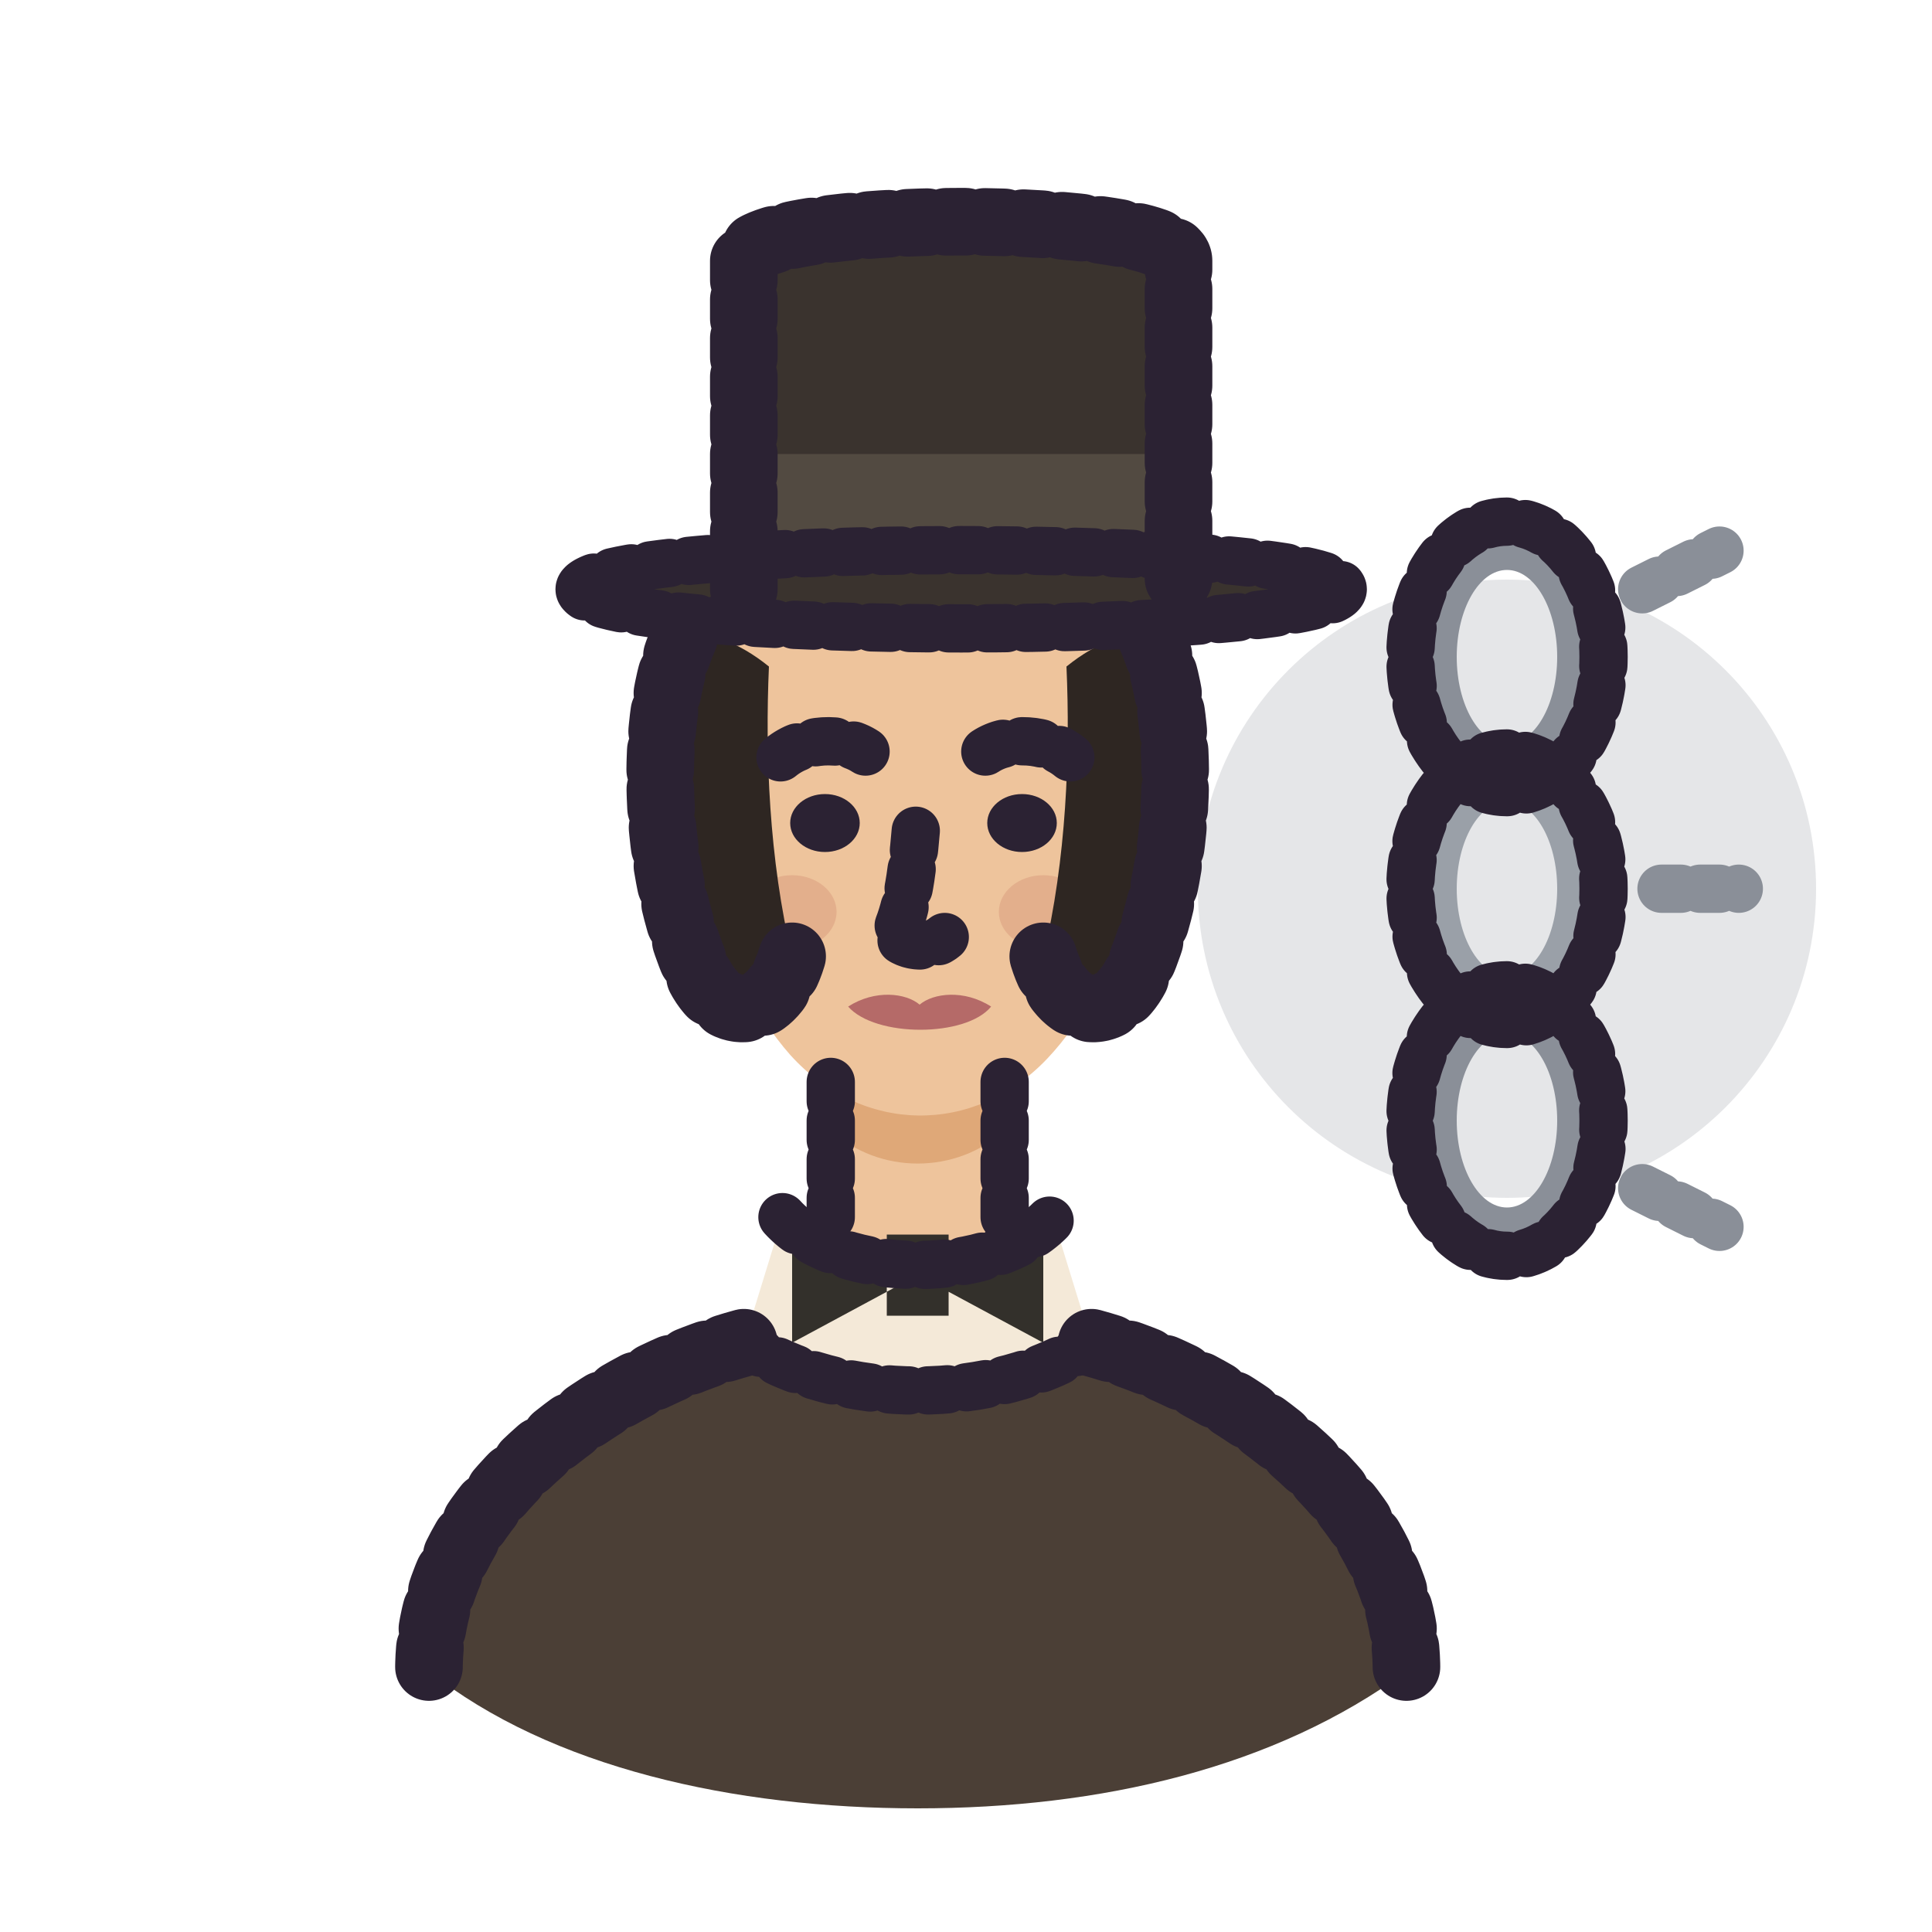
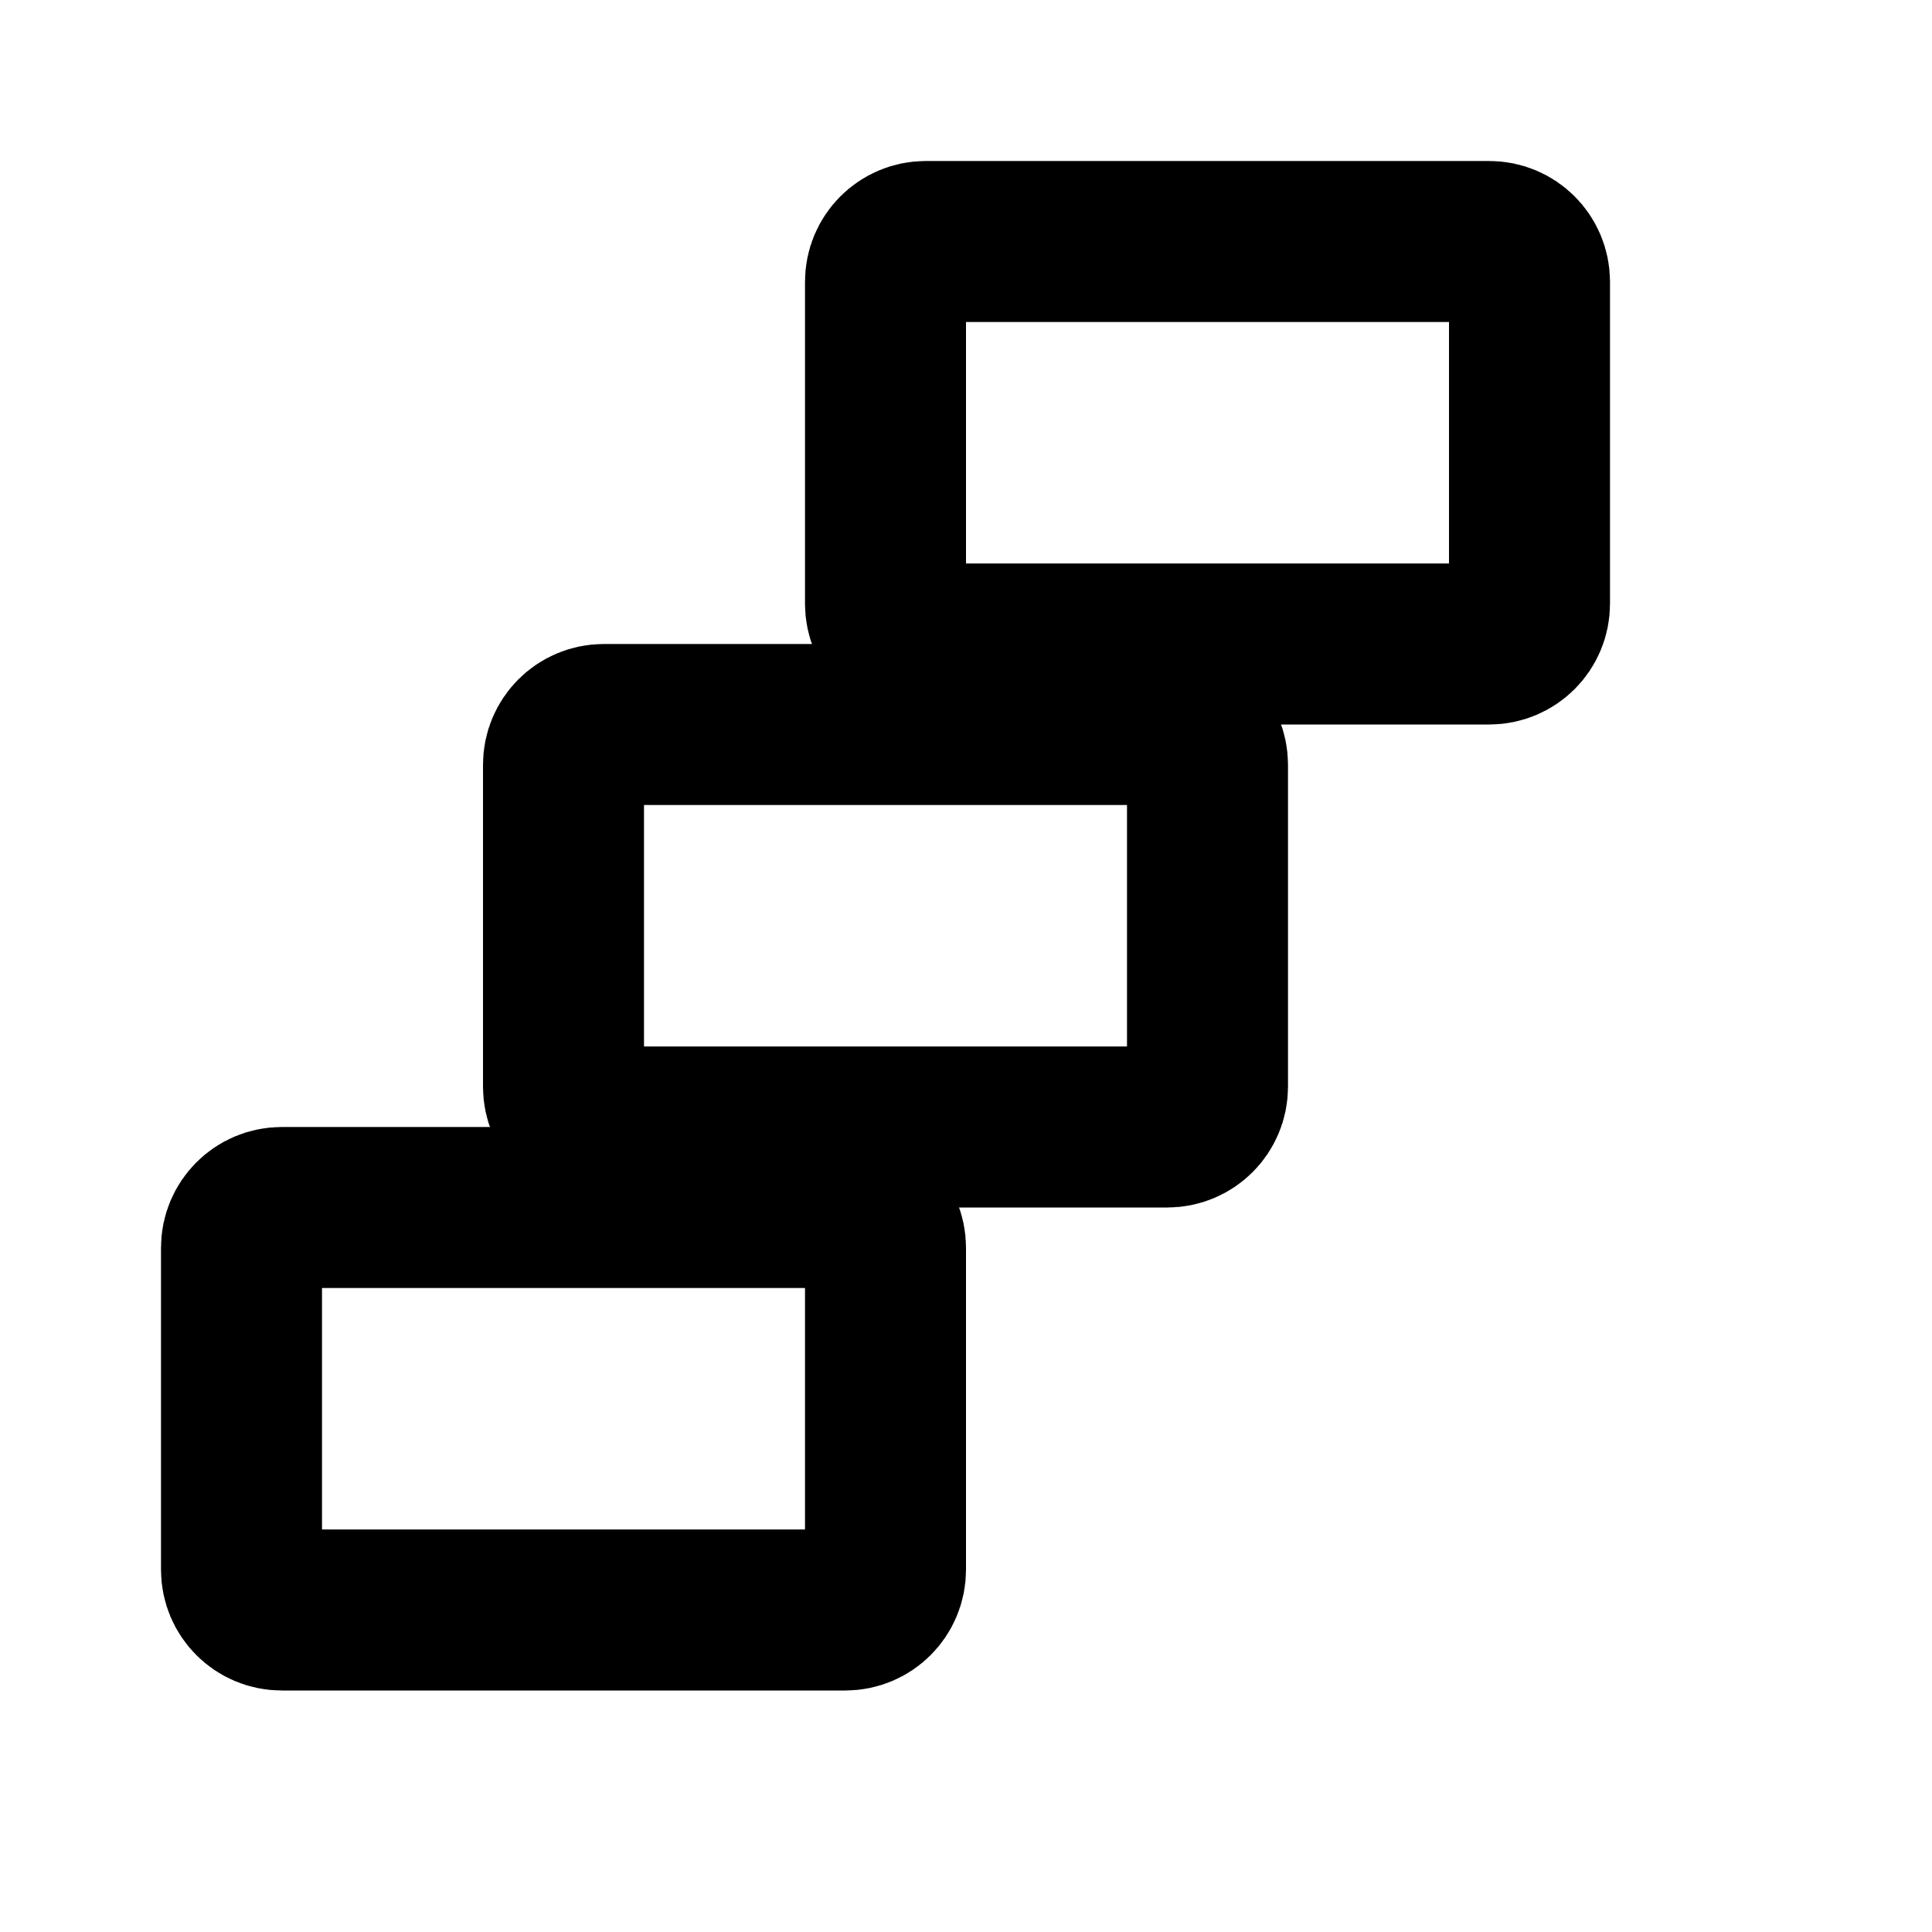
- <svg xmlns="http://www.w3.org/2000/svg" viewBox="0 0 100 100" aria-hidden="true" stroke-linecap="round" stroke-linejoin="round">
-   <path d="M62 46a16 16 0 1 0 32 0a16 16 0 1 0-32 0Z" fill="rgba(138,143,152,0.22)">
-     <animate attributeName="opacity" values="0;0;1" keyTimes="0;0.759;1" dur="1.08s" begin="0s" fill="freeze" />
-   </path>
-   <path d="M38.5 69.5C33 71 27.5 74.5 24.5 79C22.6 82 22.2 84.5 22.2 86.5C28.5 91.5 38 93.6 47.5 93.6C57 93.6 66 91.5 72.8 86.5C72.8 84.5 72.4 82 70.5 79C67.5 74.5 62 71 56.5 69.5C51.5 72.8 43.5 72.8 38.5 69.5Z" fill="#4b3f36">
-     <animate attributeName="opacity" values="0;0;1" keyTimes="0;0.674;1" dur="0.86s" begin="0s" fill="freeze" />
-   </path>
-   <path d="M43 54.5L43 64C45.5 66 49.5 66 52 64L52 54.5C49.5 57.5 45.5 57.5 43 54.5Z" fill="#eec49c">
-     <animate attributeName="opacity" values="0;0;1" keyTimes="0;0.633;1" dur="0.6s" begin="0s" fill="freeze" />
-   </path>
-   <path d="M43 55C45.5 57.8 49.5 57.8 52 55L52 58.5C49.5 60.8 45.5 60.8 43 58.5Z" fill="#dfa878">
-     <animate attributeName="opacity" values="0;0;1" keyTimes="0;0.714;1" dur="0.7s" begin="0s" fill="freeze" />
-   </path>
-   <path d="M40.5 63C43.5 66.3 51.5 66.3 54.5 63L56.5 69.5C51.5 72.8 43.5 72.8 38.5 69.5Z" fill="#f4e9d8">
-     <animate attributeName="opacity" values="0;0;1" keyTimes="0;0.694;1" dur="0.72s" begin="0s" fill="freeze" />
-   </path>
-   <path d="M35.2 34C35.2 26.8 40.6 23.6 47.5 23.6C54.4 23.6 60 27 60 34.2C60 43.5 58 50.8 54.2 54.8C50.4 58.8 44.6 58.7 40.9 54.6C37.2 50.4 35.2 43 35.2 34Z" fill="#eec49c">
-     <animate attributeName="opacity" values="0;0;1" keyTimes="0;0.548;1" dur="0.62s" begin="0s" fill="freeze" />
-   </path>
-   <path d="M38.7 47.2a2.3 1.9 0 1 0 4.6 0a2.3 1.9 0 1 0-4.6 0ZM51.7 47.2a2.3 1.9 0 1 0 4.6 0a2.3 1.9 0 1 0-4.6 0Z" fill="rgba(197,116,92,0.26)">
-     <animate attributeName="opacity" values="0;0;1" keyTimes="0;0.733;1" dur="0.75s" begin="0s" fill="freeze" />
-   </path>
-   <path d="M43.9 52.1C45.3 51.2 46.9 51.4 47.6 52C48.3 51.4 49.9 51.2 51.3 52.1C50 53.7 45.3 53.7 43.9 52.1Z" fill="#b56a68">
-     <animate attributeName="opacity" values="0;0;1" keyTimes="0;0.652;1" dur="0.46s" begin="0s" fill="freeze" />
-   </path>
-   <path d="M40.9 42.6a1.8 1.5 0 1 0 3.6 0a1.8 1.5 0 1 0-3.6 0ZM51.1 42.6a1.8 1.5 0 1 0 3.6 0a1.8 1.5 0 1 0-3.6 0Z" fill="#2b2233">
-     <animate attributeName="opacity" values="0;0;1" keyTimes="0;0.571;1" dur="0.42s" begin="0s" fill="freeze" />
-   </path>
-   <path d="M35.4 33C33.6 37 33.7 45 36.2 50.5C37.5 53 40 52.8 41 49.5C39.8 44.5 39.6 39 39.8 34.5C38.2 33.2 36.5 32.6 35.4 33ZM59.6 33C61.4 37 61.3 45 58.8 50.5C57.5 53 55 52.8 54 49.5C55.2 44.5 55.4 39 55.2 34.5C56.8 33.2 58.5 32.6 59.6 33Z" fill="#2e2622">
-     <animate attributeName="opacity" values="0;0;1" keyTimes="0;0.517;1" dur="0.58s" begin="0s" fill="freeze" />
-   </path>
-   <path d="M38.5 30.5L38.5 13.5C38.5 10.8 61 10.8 61 13.5L61 30.5Z" fill="#3a332e">
-     <animate attributeName="opacity" values="0;0;1" keyTimes="0;0.517;1" dur="0.58s" begin="0s" fill="freeze" />
-   </path>
-   <path d="M38.5 29L38.5 23.5L61 23.5L61 29Z" fill="#524a41">
-     <animate attributeName="opacity" values="0;0;1" keyTimes="0;0.694;1" dur="0.72s" begin="0s" fill="freeze" />
-   </path>
-   <path d="M30 30.5C30 27.8 69.5 27.8 69.5 30.5C69.5 33.2 30 33.2 30 30.5Z" fill="#3a332e">
-     <animate attributeName="opacity" values="0;0;1" keyTimes="0;0.607;1" dur="0.56s" begin="0s" fill="freeze" />
-   </path>
-   <path d="M47.5 66L41 62.5L41 69.5ZM47.5 66L54 62.5L54 69.5ZM45.9 63.9L49.1 63.9L49.1 68.1L45.9 68.1Z" fill="#33302b">
-     <animate attributeName="opacity" values="0;0;1" keyTimes="0;0.805;1" dur="0.82s" begin="0s" fill="freeze" />
-   </path>
-   <path d="M73 34a5 7 0 1 0 10 0a5 7 0 1 0-10 0ZM78 29.5a2.6 4.5 0 1 1 0 9a2.6 4.5 0 1 1 0-9Z" fill="#8a8f98">
-     <animate attributeName="opacity" values="0;0;1" keyTimes="0;0.787;1" dur="0.94s" begin="0s" fill="freeze" />
-   </path>
-   <path d="M73 46a5 7 0 1 0 10 0a5 7 0 1 0-10 0ZM78 41.5a2.6 4.5 0 1 1 0 9a2.6 4.5 0 1 1 0-9Z" fill="#9aa0a8">
-     <animate attributeName="opacity" values="0;0;1" keyTimes="0;0.85;1" dur="1s" begin="0s" fill="freeze" />
-   </path>
-   <path d="M73 58a5 7 0 1 0 10 0a5 7 0 1 0-10 0ZM78 53.5a2.6 4.5 0 1 1 0 9a2.6 4.5 0 1 1 0-9Z" fill="#8a8f98">
-     <animate attributeName="opacity" values="0;0;1" keyTimes="0;0.778;1" dur="0.9s" begin="0s" fill="freeze" />
-   </path>
-   <path d="M35.4 33C33.6 37 33.7 45 36.2 50.5C37.5 53 40 52.8 41 49.5" fill="none" stroke="#2b2233" stroke-width="3.5" pathLength="1" stroke-dasharray="1">
-     <animate attributeName="stroke-dashoffset" values="1.01;1.01;0" keyTimes="0;0.238;1" calcMode="spline" keySplines="0 0 1 1;.4 0 .2 1" dur="0.42s" begin="0s" fill="freeze" />
-   </path>
-   <path d="M59.6 33C61.4 37 61.3 45 58.8 50.5C57.5 53 55 52.8 54 49.5" fill="none" stroke="#2b2233" stroke-width="3.5" pathLength="1" stroke-dasharray="1">
-     <animate attributeName="stroke-dashoffset" values="1.01;1.01;0" keyTimes="0;0.28;1" calcMode="spline" keySplines="0 0 1 1;.4 0 .2 1" dur="0.44s" begin="0s" fill="freeze" />
-   </path>
-   <path d="M40.4 39.2C41.6 38.2 43.6 38.1 44.8 38.9" fill="none" stroke="#2b2233" stroke-width="2.5" pathLength="1" stroke-dasharray="1">
-     <animate attributeName="stroke-dashoffset" values="1.01;1.01;0" keyTimes="0;0.467;1" calcMode="spline" keySplines="0 0 1 1;.4 0 .2 1" dur="0.3s" begin="0s" fill="freeze" />
-   </path>
-   <path d="M51 38.9C52.2 38.1 54.2 38.2 55.4 39.2" fill="none" stroke="#2b2233" stroke-width="2.5" pathLength="1" stroke-dasharray="1">
-     <animate attributeName="stroke-dashoffset" values="1.01;1.01;0" keyTimes="0;0.5;1" calcMode="spline" keySplines="0 0 1 1;.4 0 .2 1" dur="0.32s" begin="0s" fill="freeze" />
-   </path>
-   <path d="M47.4 43C47.2 45.4 46.9 47.2 46.3 48.4C47 49.1 48.2 49.1 48.9 48.5" fill="none" stroke="#2b2233" stroke-width="2.5" pathLength="1" stroke-dasharray="1">
-     <animate attributeName="stroke-dashoffset" values="1.01;1.01;0" keyTimes="0;0.529;1" calcMode="spline" keySplines="0 0 1 1;.4 0 .2 1" dur="0.34s" begin="0s" fill="freeze" />
-   </path>
-   <path d="M38.5 30.5L38.5 13.5C38.5 10.8 61 10.8 61 13.5L61 30.5" fill="none" stroke="#2b2233" stroke-width="3.5" pathLength="1" stroke-dasharray="1">
-     <animate attributeName="stroke-dashoffset" values="1.01;1.01;0" keyTimes="0;0.238;1" calcMode="spline" keySplines="0 0 1 1;.4 0 .2 1" dur="0.42s" begin="0s" fill="freeze" />
-   </path>
-   <path d="M30 30.5C30 27.8 69.5 27.8 69.5 30.5C69.5 33.2 30 33.2 30 30.5Z" fill="none" stroke="#2b2233" stroke-width="2.5" pathLength="1" stroke-dasharray="1">
-     <animate attributeName="stroke-dashoffset" values="1.01;1.01;0" keyTimes="0;0.667;1" calcMode="spline" keySplines="0 0 1 1;.4 0 .2 1" dur="0.48s" begin="0s" fill="freeze" />
-   </path>
-   <path d="M43 56L43 63.2M52 56L52 63.2" fill="none" stroke="#2b2233" stroke-width="2.5" pathLength="1" stroke-dasharray="1">
-     <animate attributeName="stroke-dashoffset" values="1.01;1.01;0" keyTimes="0;0.769;1" calcMode="spline" keySplines="0 0 1 1;.4 0 .2 1" dur="0.52s" begin="0s" fill="freeze" />
-   </path>
-   <path d="M40.5 63C43.5 66.3 51.5 66.3 54.5 63" fill="none" stroke="#2b2233" stroke-width="2.5" pathLength="1" stroke-dasharray="1">
-     <animate attributeName="stroke-dashoffset" values="1.01;1.01;0" keyTimes="0;0.759;1" calcMode="spline" keySplines="0 0 1 1;.4 0 .2 1" dur="0.58s" begin="0s" fill="freeze" />
-   </path>
-   <path d="M38.5 69.5C43.5 72.8 51.5 72.8 56.5 69.5" fill="none" stroke="#2b2233" stroke-width="2.5" pathLength="1" stroke-dasharray="1">
-     <animate attributeName="stroke-dashoffset" values="1.01;1.01;0" keyTimes="0;0.774;1" calcMode="spline" keySplines="0 0 1 1;.4 0 .2 1" dur="0.62s" begin="0s" fill="freeze" />
-   </path>
-   <path d="M38.5 69.5C33 71 27.5 74.5 24.5 79C22.6 82 22.2 84.5 22.2 86.5" fill="none" stroke="#2b2233" stroke-width="3.5" pathLength="1" stroke-dasharray="1">
-     <animate attributeName="stroke-dashoffset" values="1.01;1.01;0" keyTimes="0;0.714;1" calcMode="spline" keySplines="0 0 1 1;.4 0 .2 1" dur="0.7s" begin="0s" fill="freeze" />
-   </path>
-   <path d="M56.5 69.5C62 71 67.5 74.5 70.5 79C72.4 82 72.8 84.5 72.8 86.5" fill="none" stroke="#2b2233" stroke-width="3.5" pathLength="1" stroke-dasharray="1">
-     <animate attributeName="stroke-dashoffset" values="1.01;1.01;0" keyTimes="0;0.73;1" calcMode="spline" keySplines="0 0 1 1;.4 0 .2 1" dur="0.74s" begin="0s" fill="freeze" />
-   </path>
-   <path d="M78 27a5 7 0 1 0 0 14a5 7 0 1 0 0-14M78 39a5 7 0 1 0 0 14a5 7 0 1 0 0-14M78 51a5 7 0 1 0 0 14a5 7 0 1 0 0-14" fill="none" stroke="#2b2233" stroke-width="2.5" pathLength="1" stroke-dasharray="1">
-     <animate attributeName="stroke-dashoffset" values="1.01;1.01;0" keyTimes="0;0.725;1" calcMode="spline" keySplines="0 0 1 1;.4 0 .2 1" dur="0.8s" begin="0s" fill="freeze" />
-   </path>
-   <path d="M85 30.5L89 28.5M86 46L90 46M85 61.5L89 63.5" fill="none" stroke="#8a8f98" stroke-width="2.5" pathLength="1" stroke-dasharray="1">
-     <animate attributeName="stroke-dashoffset" values="1.01;1.01;0" keyTimes="0;0.78;1" calcMode="spline" keySplines="0 0 1 1;.4 0 .2 1" dur="1s" begin="0s" fill="freeze" />
-   </path>
+ <svg xmlns="http://www.w3.org/2000/svg" viewBox="0 0 24 24" fill="none" stroke="currentColor" stroke-width="2" stroke-linecap="round" stroke-linejoin="round">
+   <rect x="3" y="15" width="8" height="5" rx="0.5" />
+   <rect x="7" y="9" width="8" height="5" rx="0.5" />
+   <rect x="11" y="3" width="8" height="5" rx="0.5" />
</svg>
